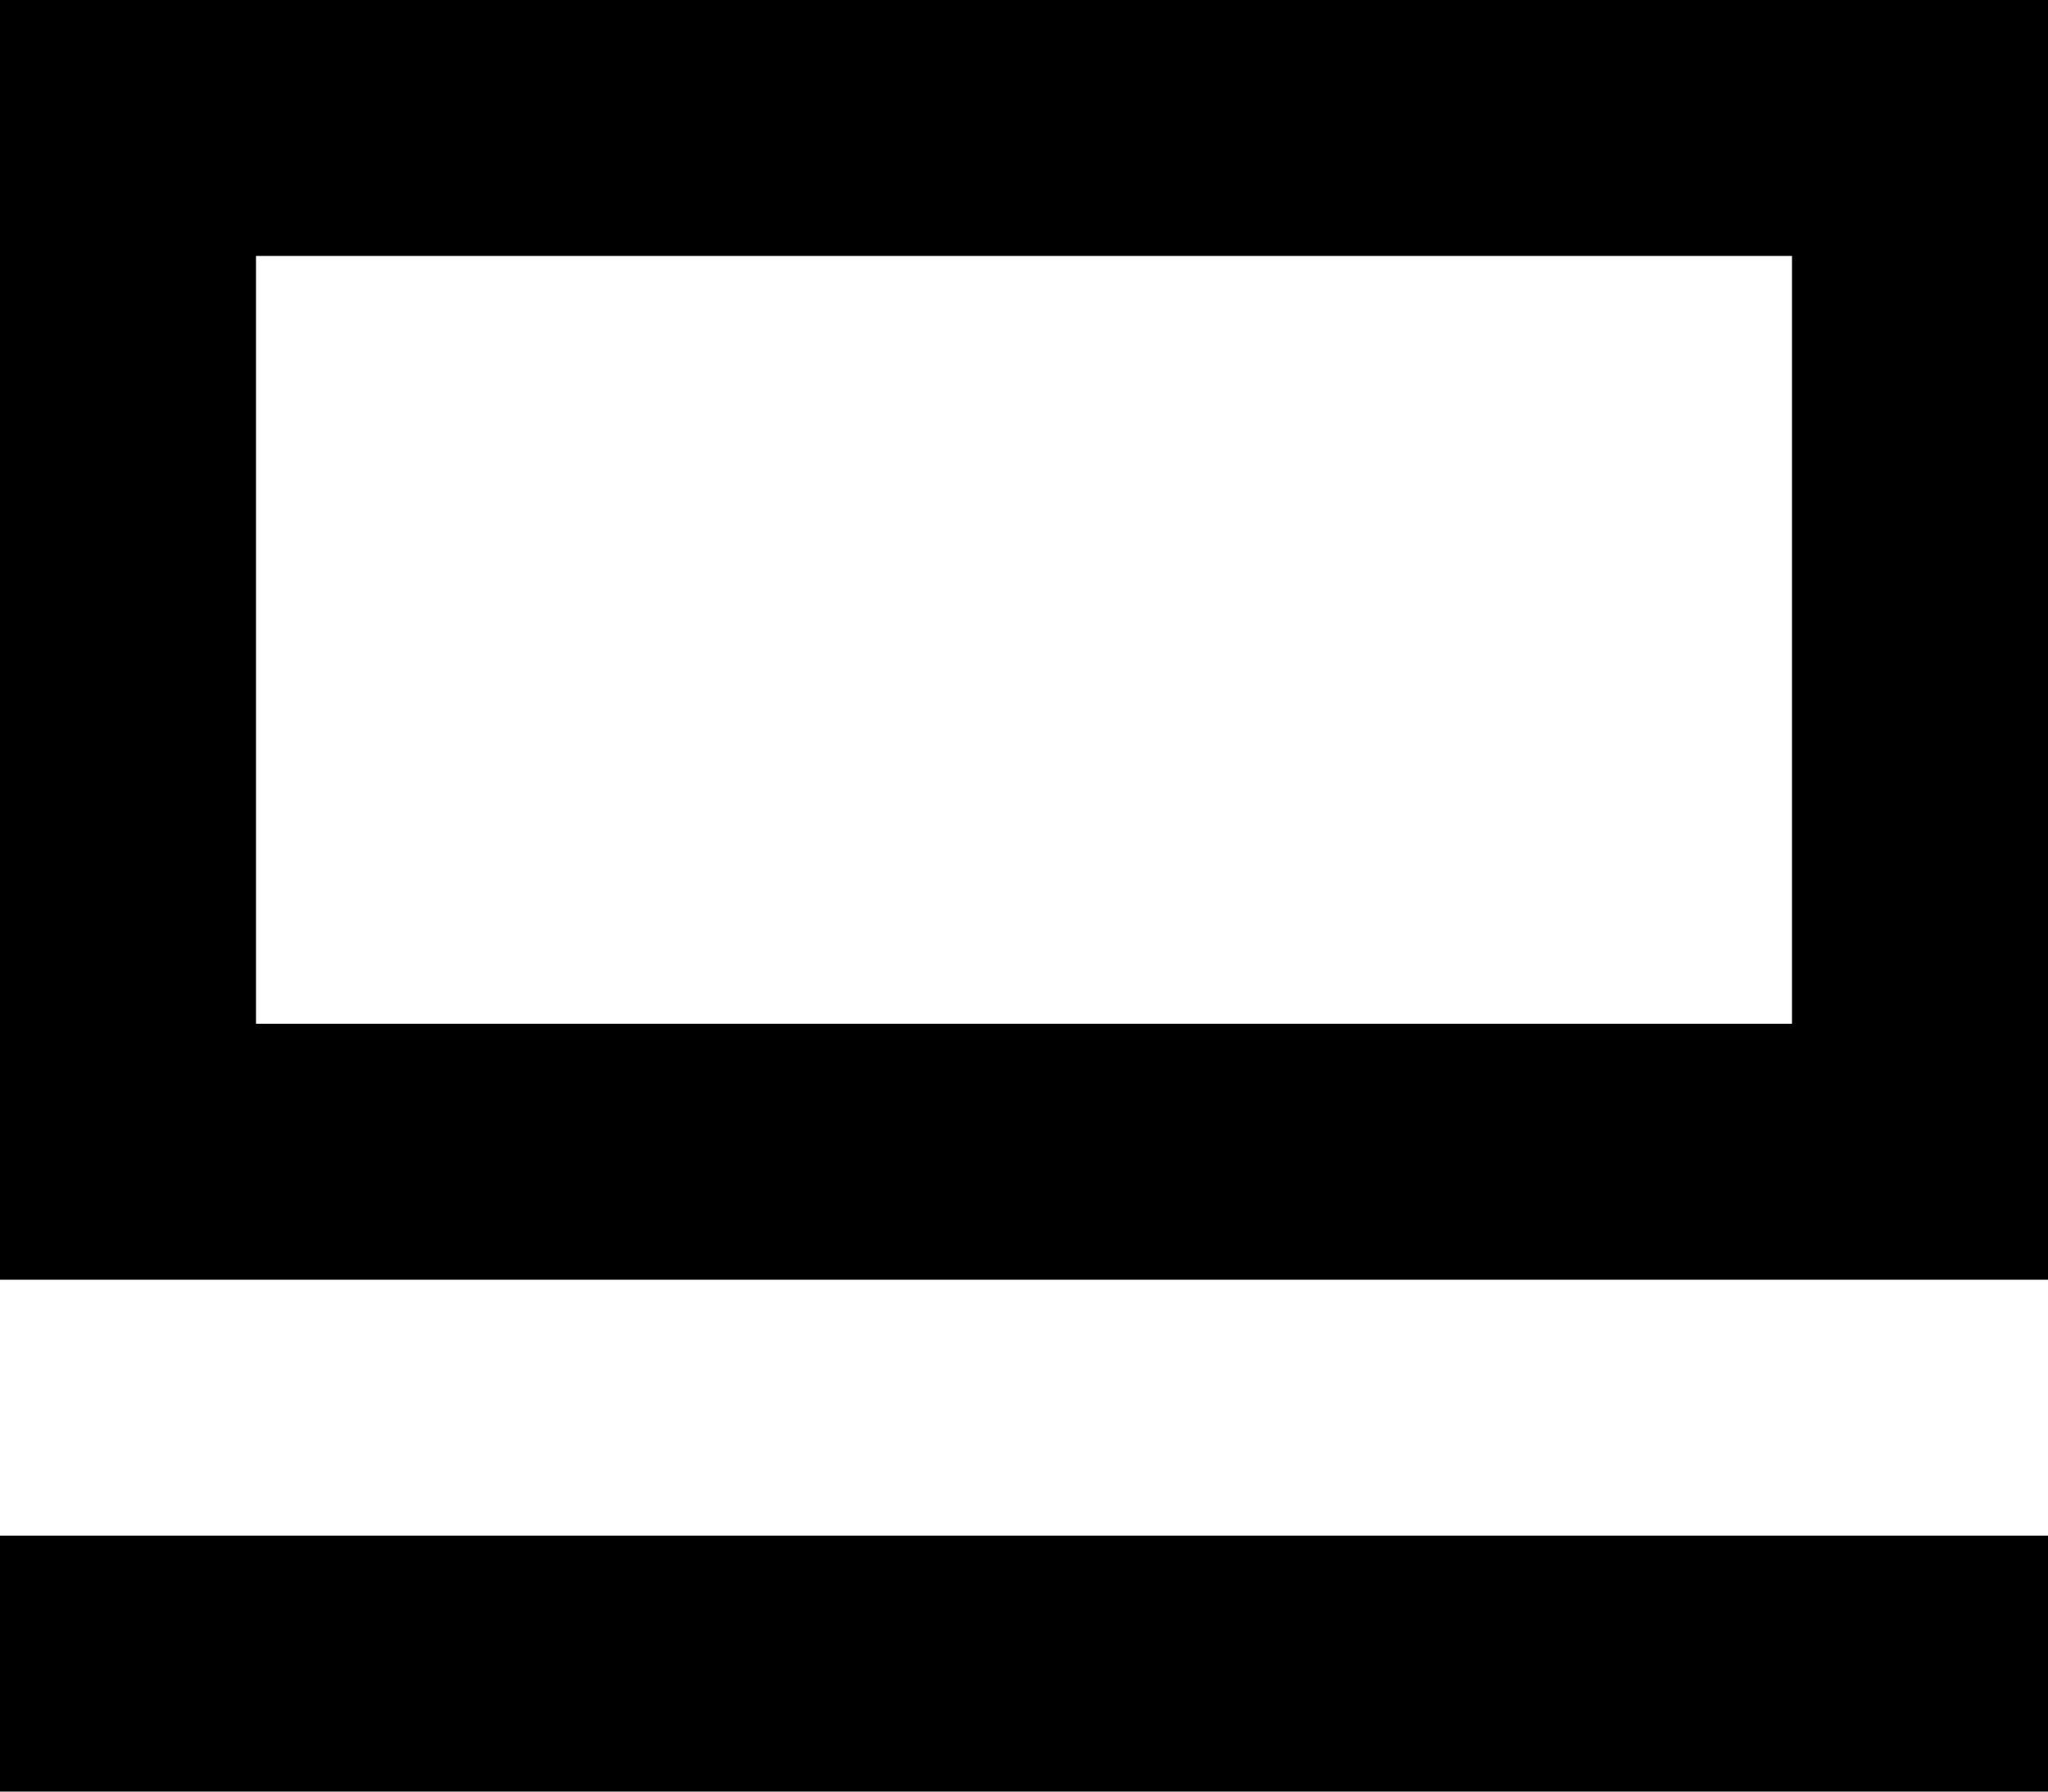
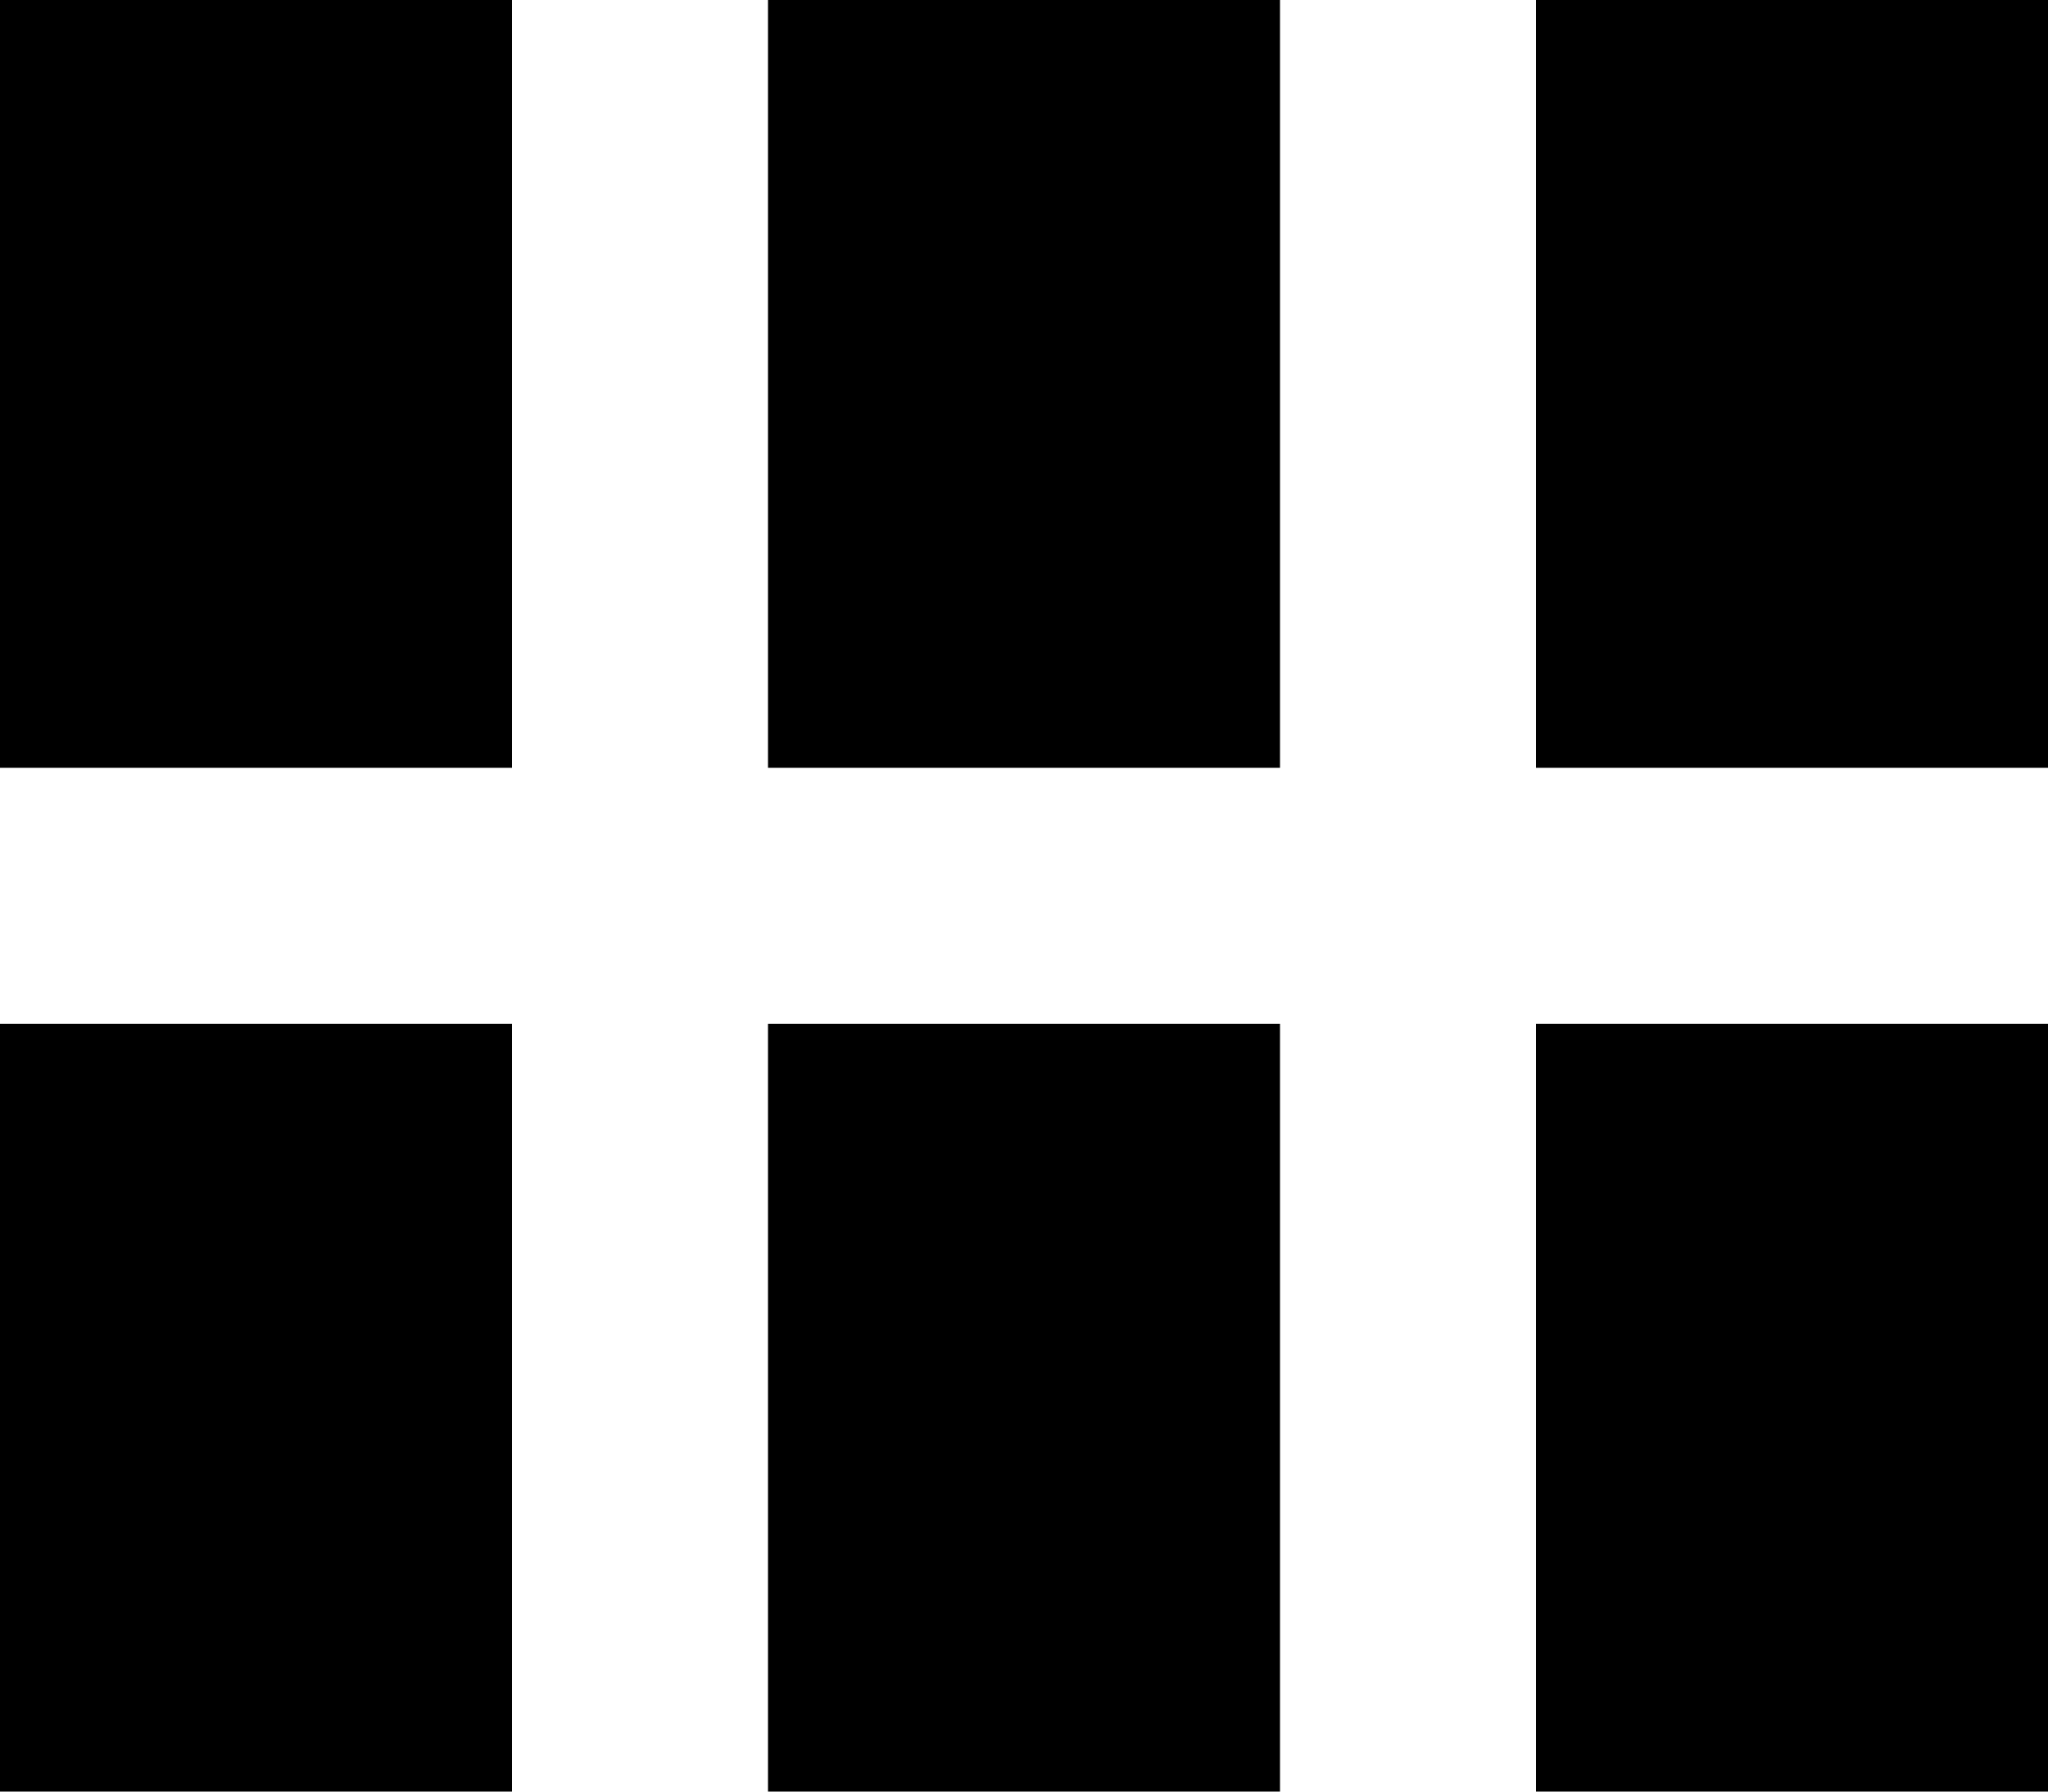
<svg xmlns="http://www.w3.org/2000/svg" width="16" height="14" viewBox="0 0 16 14" fill="none">
-   <path d="M16 12H0V14H16V12Z" fill="black" />
-   <path d="M14 2V8H2V2H14ZM16 0H0V10H16V0Z" fill="black" />
+   <path d="M4 0H0V6H4V0Z" fill="black" />
+   <path d="M16 0H12V6H16V0Z" fill="black" />
+   <path d="M10 0H6V6H10V0Z" fill="black" />
+   <path d="M4 8H0V14H4V8Z" fill="black" />
+   <path d="M16 8H12V14H16V8Z" fill="black" />
+   <path d="M10 8H6V14H10V8Z" fill="black" />
</svg>
